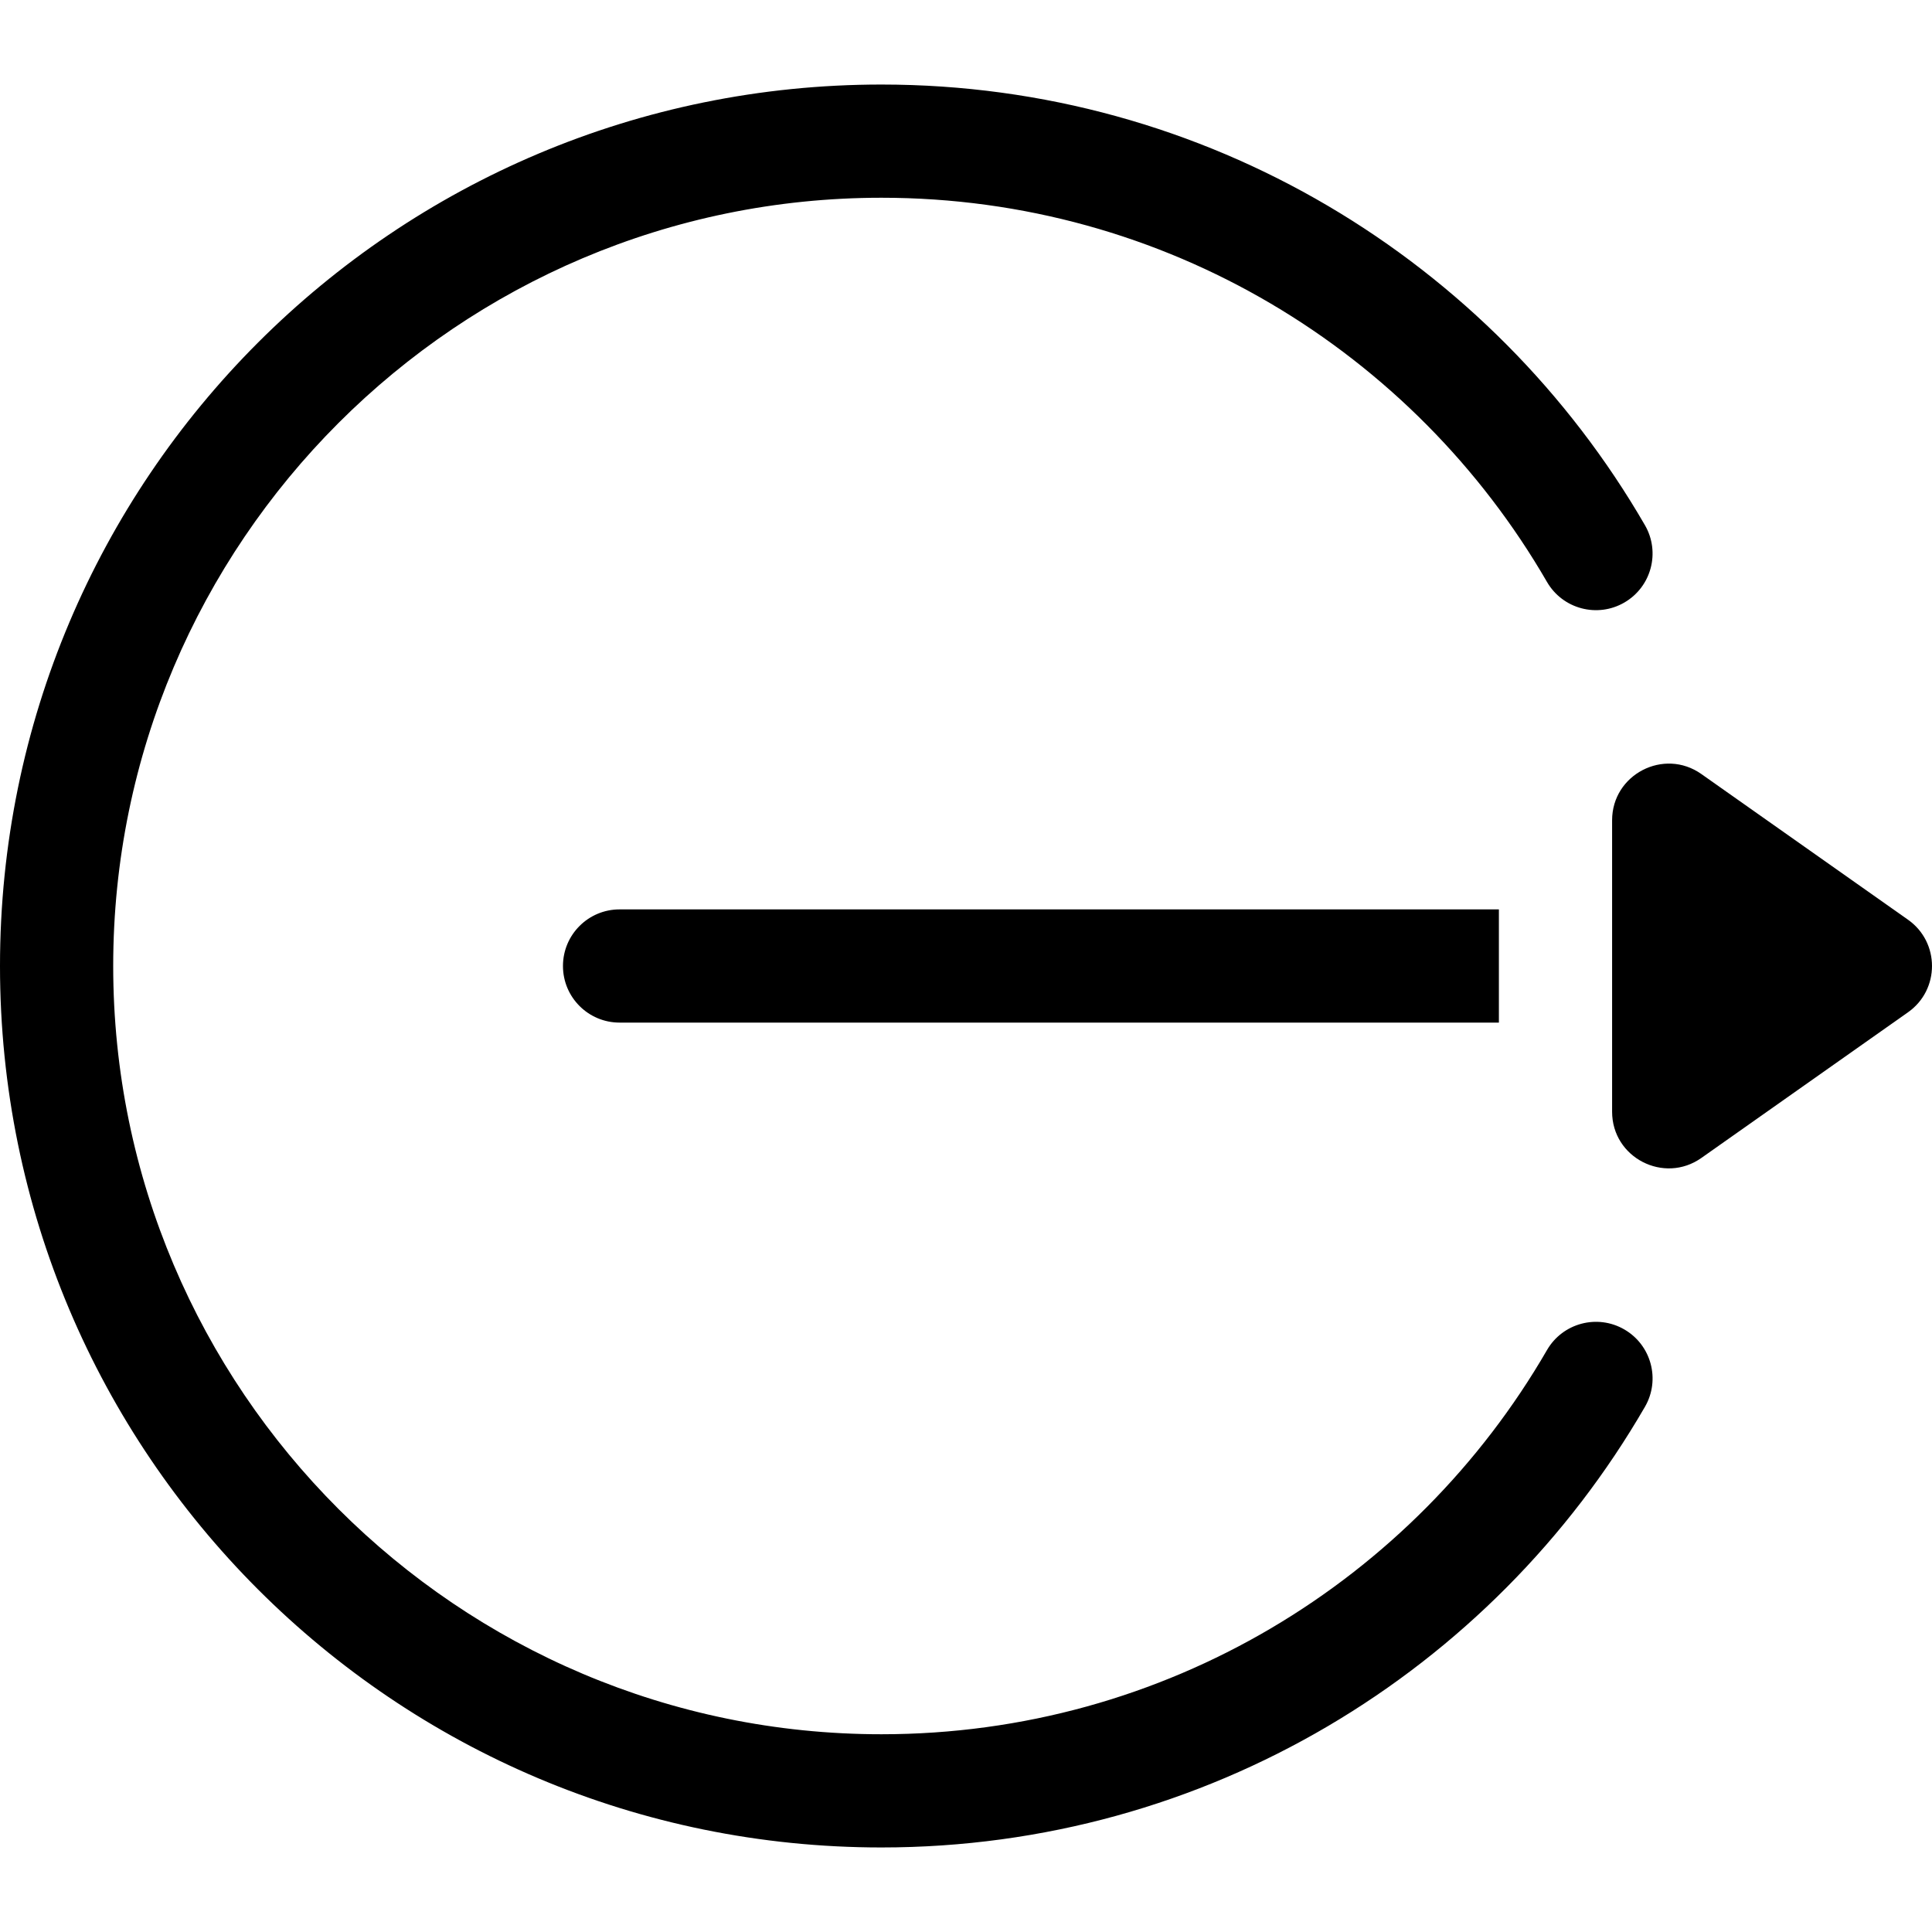
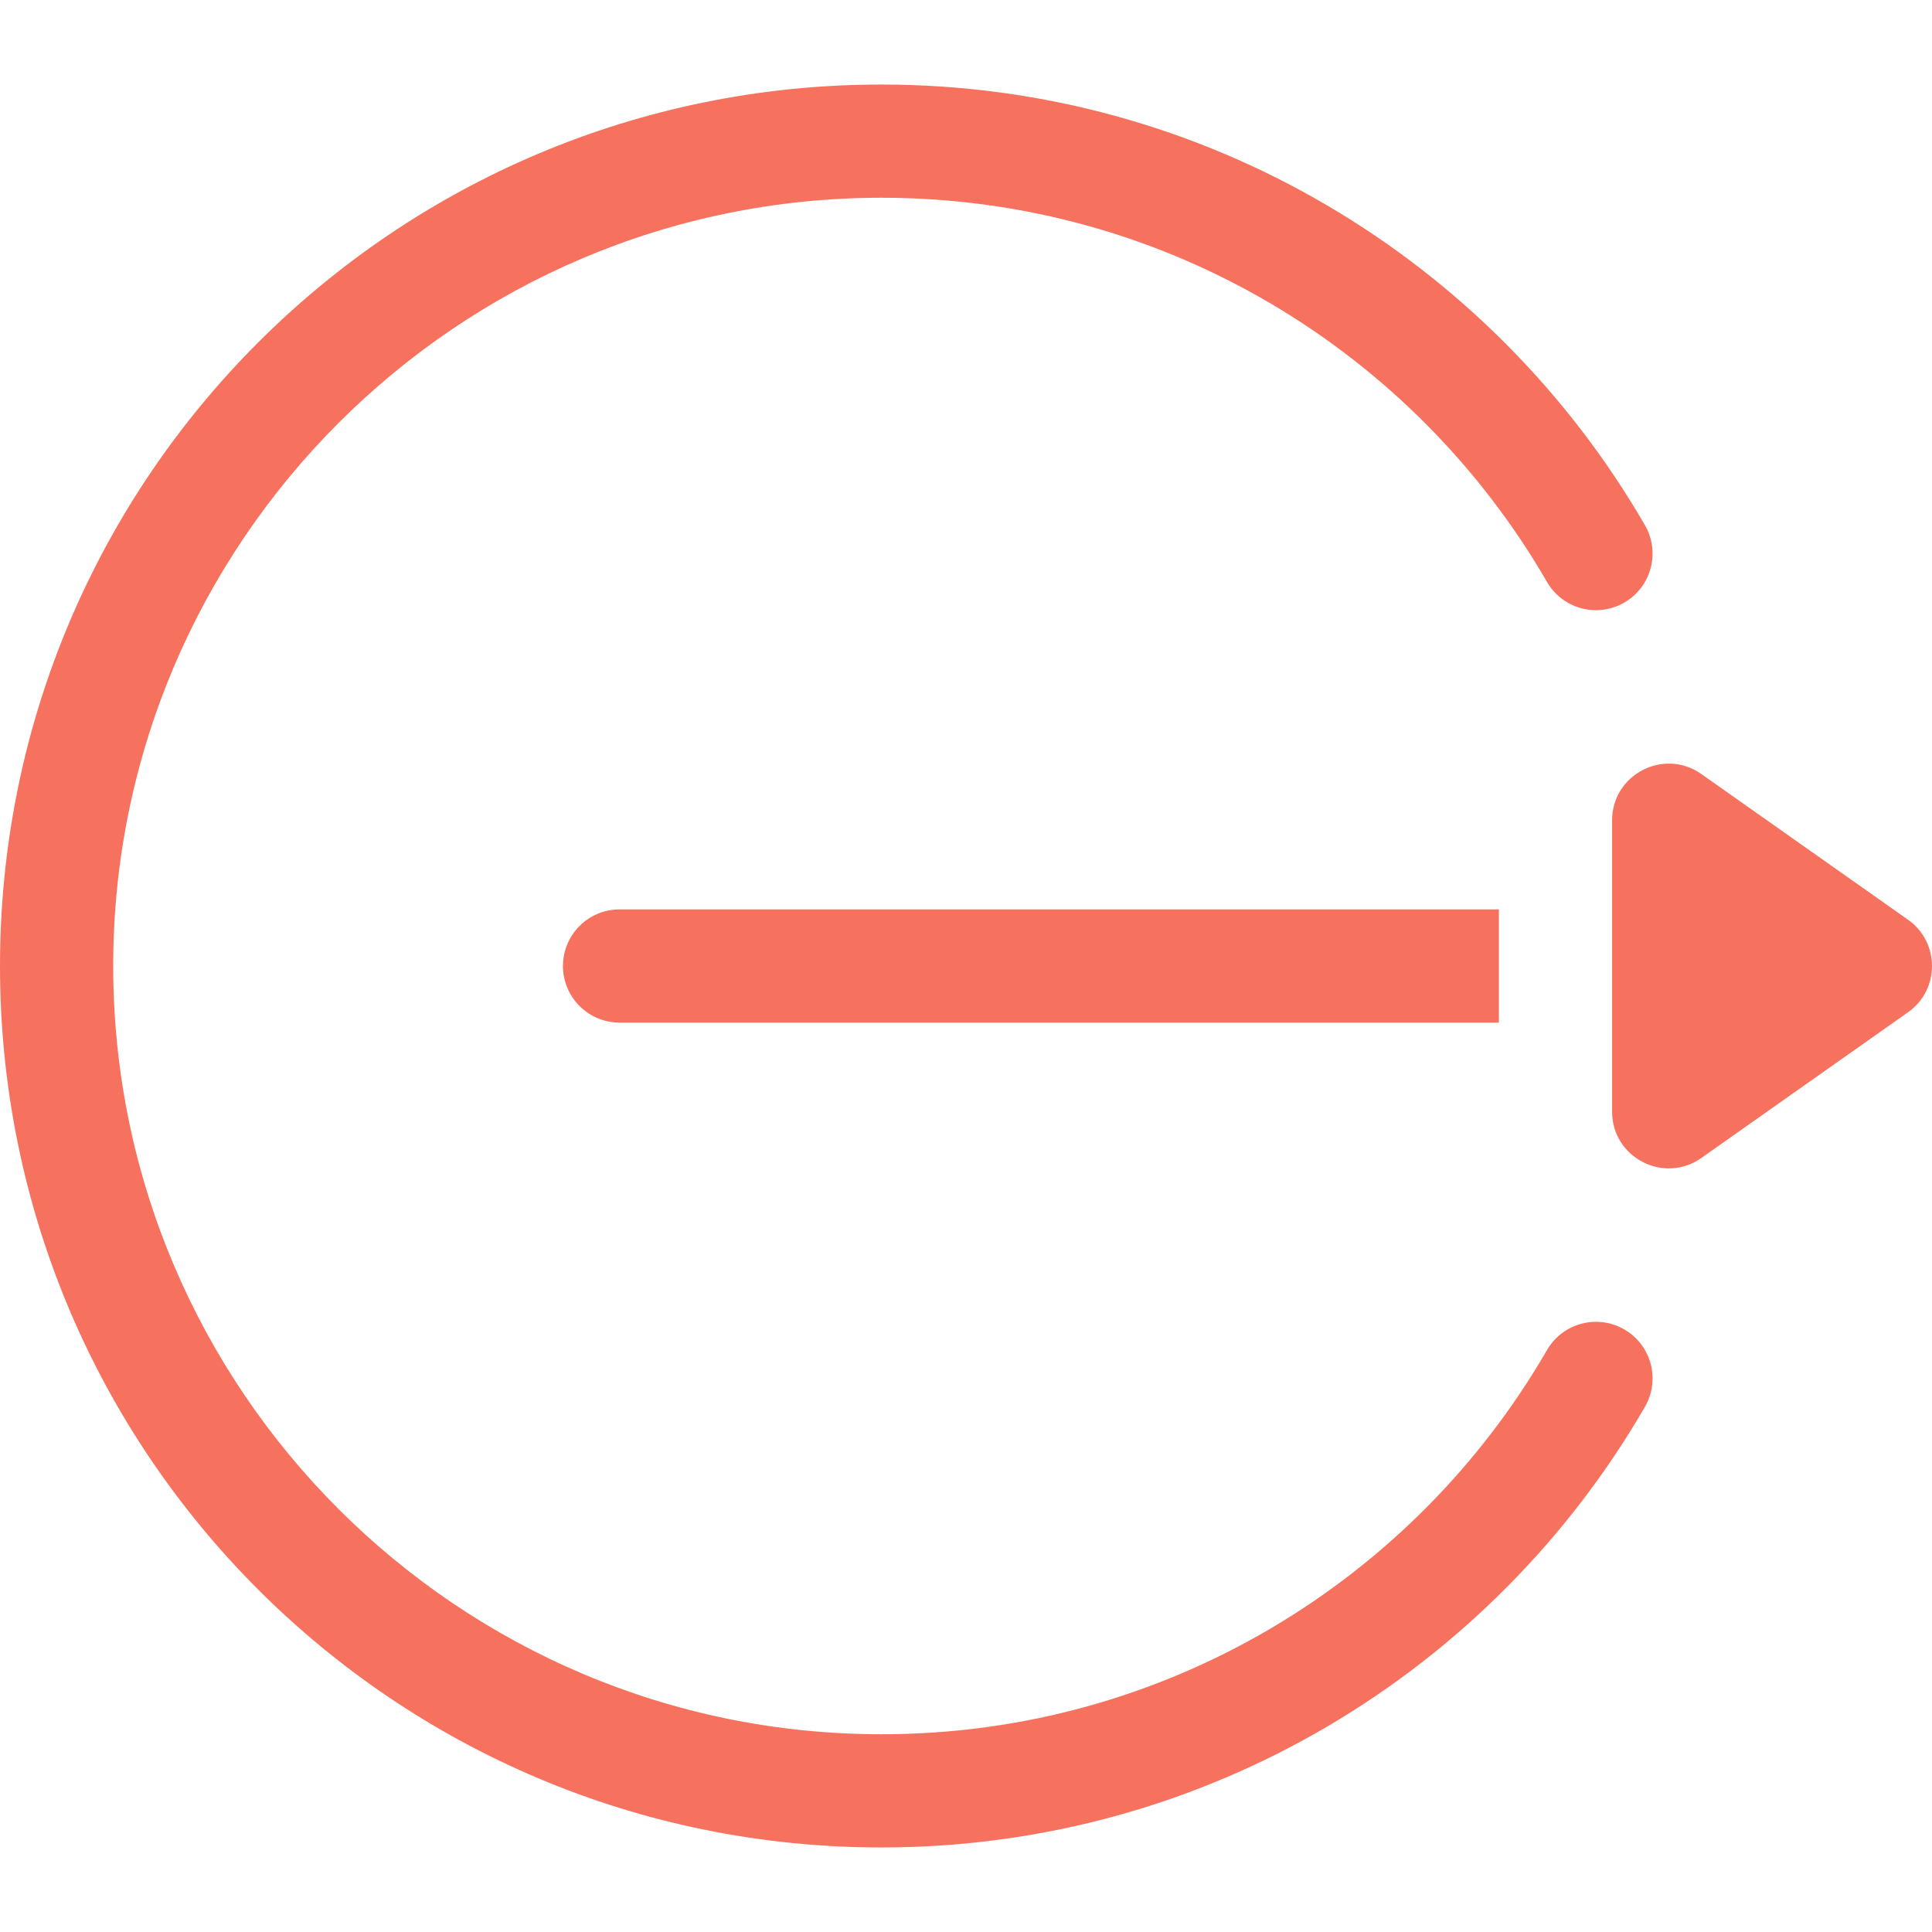
<svg xmlns="http://www.w3.org/2000/svg" viewBox="0 0 512.001 512.001">
-   <path d="M505.65 243.74l-54.78-38.62c-9.917-6.99-23.645.115-23.645 12.26v77.24c0 12.195 13.757 19.228 23.643 12.26l54.782-38.62c8.48-5.978 8.456-18.556 0-24.52z" />
-   <path d="M430.46 352.315c-7.17-4.146-16.346-1.698-20.495 5.474-35.236 60.914-101.1 101.806-176.367 101.806C121.334 459.596 30 368.263 30 256S121.334 52.405 233.597 52.405c75.317 0 141.153 40.932 176.366 101.806 4.148 7.172 13.327 9.62 20.495 5.474 7.17-4.148 9.62-13.324 5.474-20.495-40.524-70.057-116.21-116.786-202.335-116.786C104.487 22.404 0 126.88 0 256c0 129.11 104.476 233.597 233.597 233.597 86.16 0 161.83-46.762 202.337-116.787 4.147-7.17 1.697-16.346-5.474-20.495z" />
-   <path d="M164.192 241c-8.284 0-15 6.716-15 15 0 8.285 6.716 15 15 15h233.03v-30h-233.03z" />
+   <path fill="#f7725e" d="M505.65 243.74l-54.78-38.62c-9.917-6.99-23.645.115-23.645 12.26v77.24c0 12.195 13.757 19.228 23.643 12.26l54.782-38.62c8.48-5.978 8.456-18.556 0-24.52z" />
+   <path fill="#f7725e" d="M430.46 352.315c-7.17-4.146-16.346-1.698-20.495 5.474-35.236 60.914-101.1 101.806-176.367 101.806C121.334 459.596 30 368.263 30 256S121.334 52.405 233.597 52.405c75.317 0 141.153 40.932 176.366 101.806 4.148 7.172 13.327 9.62 20.495 5.474 7.17-4.148 9.62-13.324 5.474-20.495-40.524-70.057-116.21-116.786-202.335-116.786C104.487 22.404 0 126.88 0 256c0 129.11 104.476 233.597 233.597 233.597 86.16 0 161.83-46.762 202.337-116.787 4.147-7.17 1.697-16.346-5.474-20.495z" />
+   <path fill="#f7725e" d="M164.192 241c-8.284 0-15 6.716-15 15 0 8.285 6.716 15 15 15h233.03v-30h-233.03z" />
</svg>
